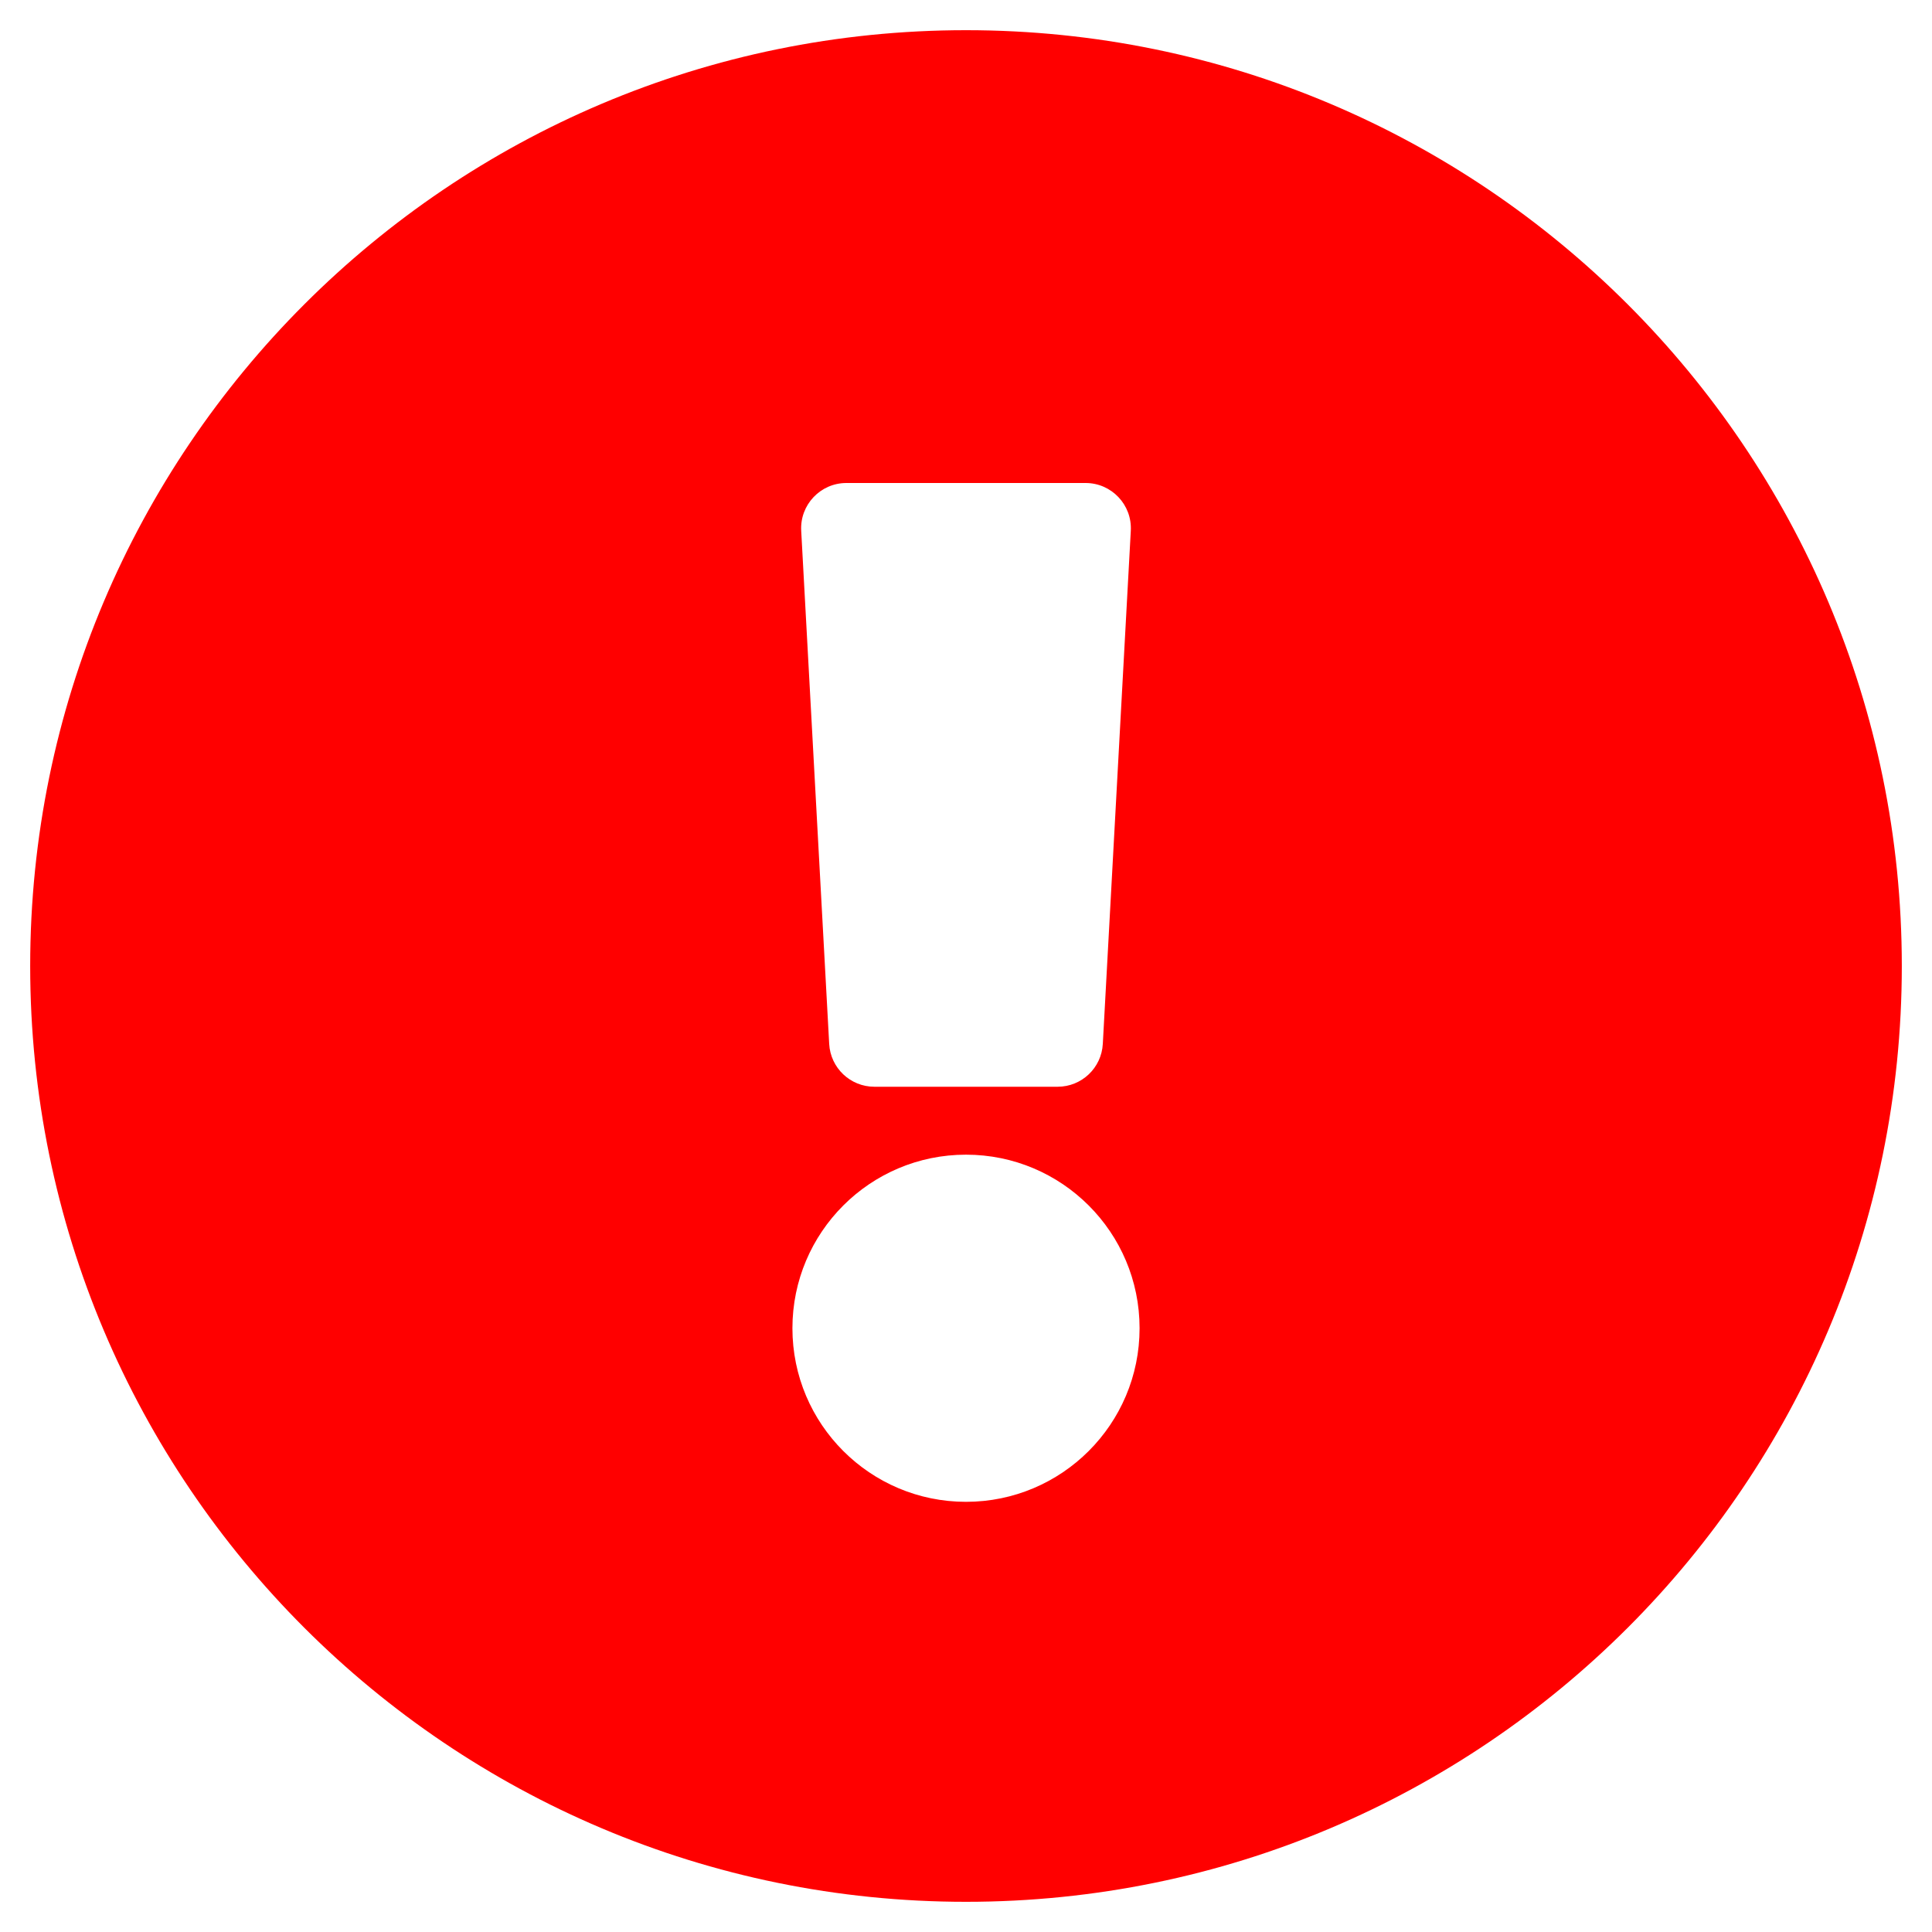
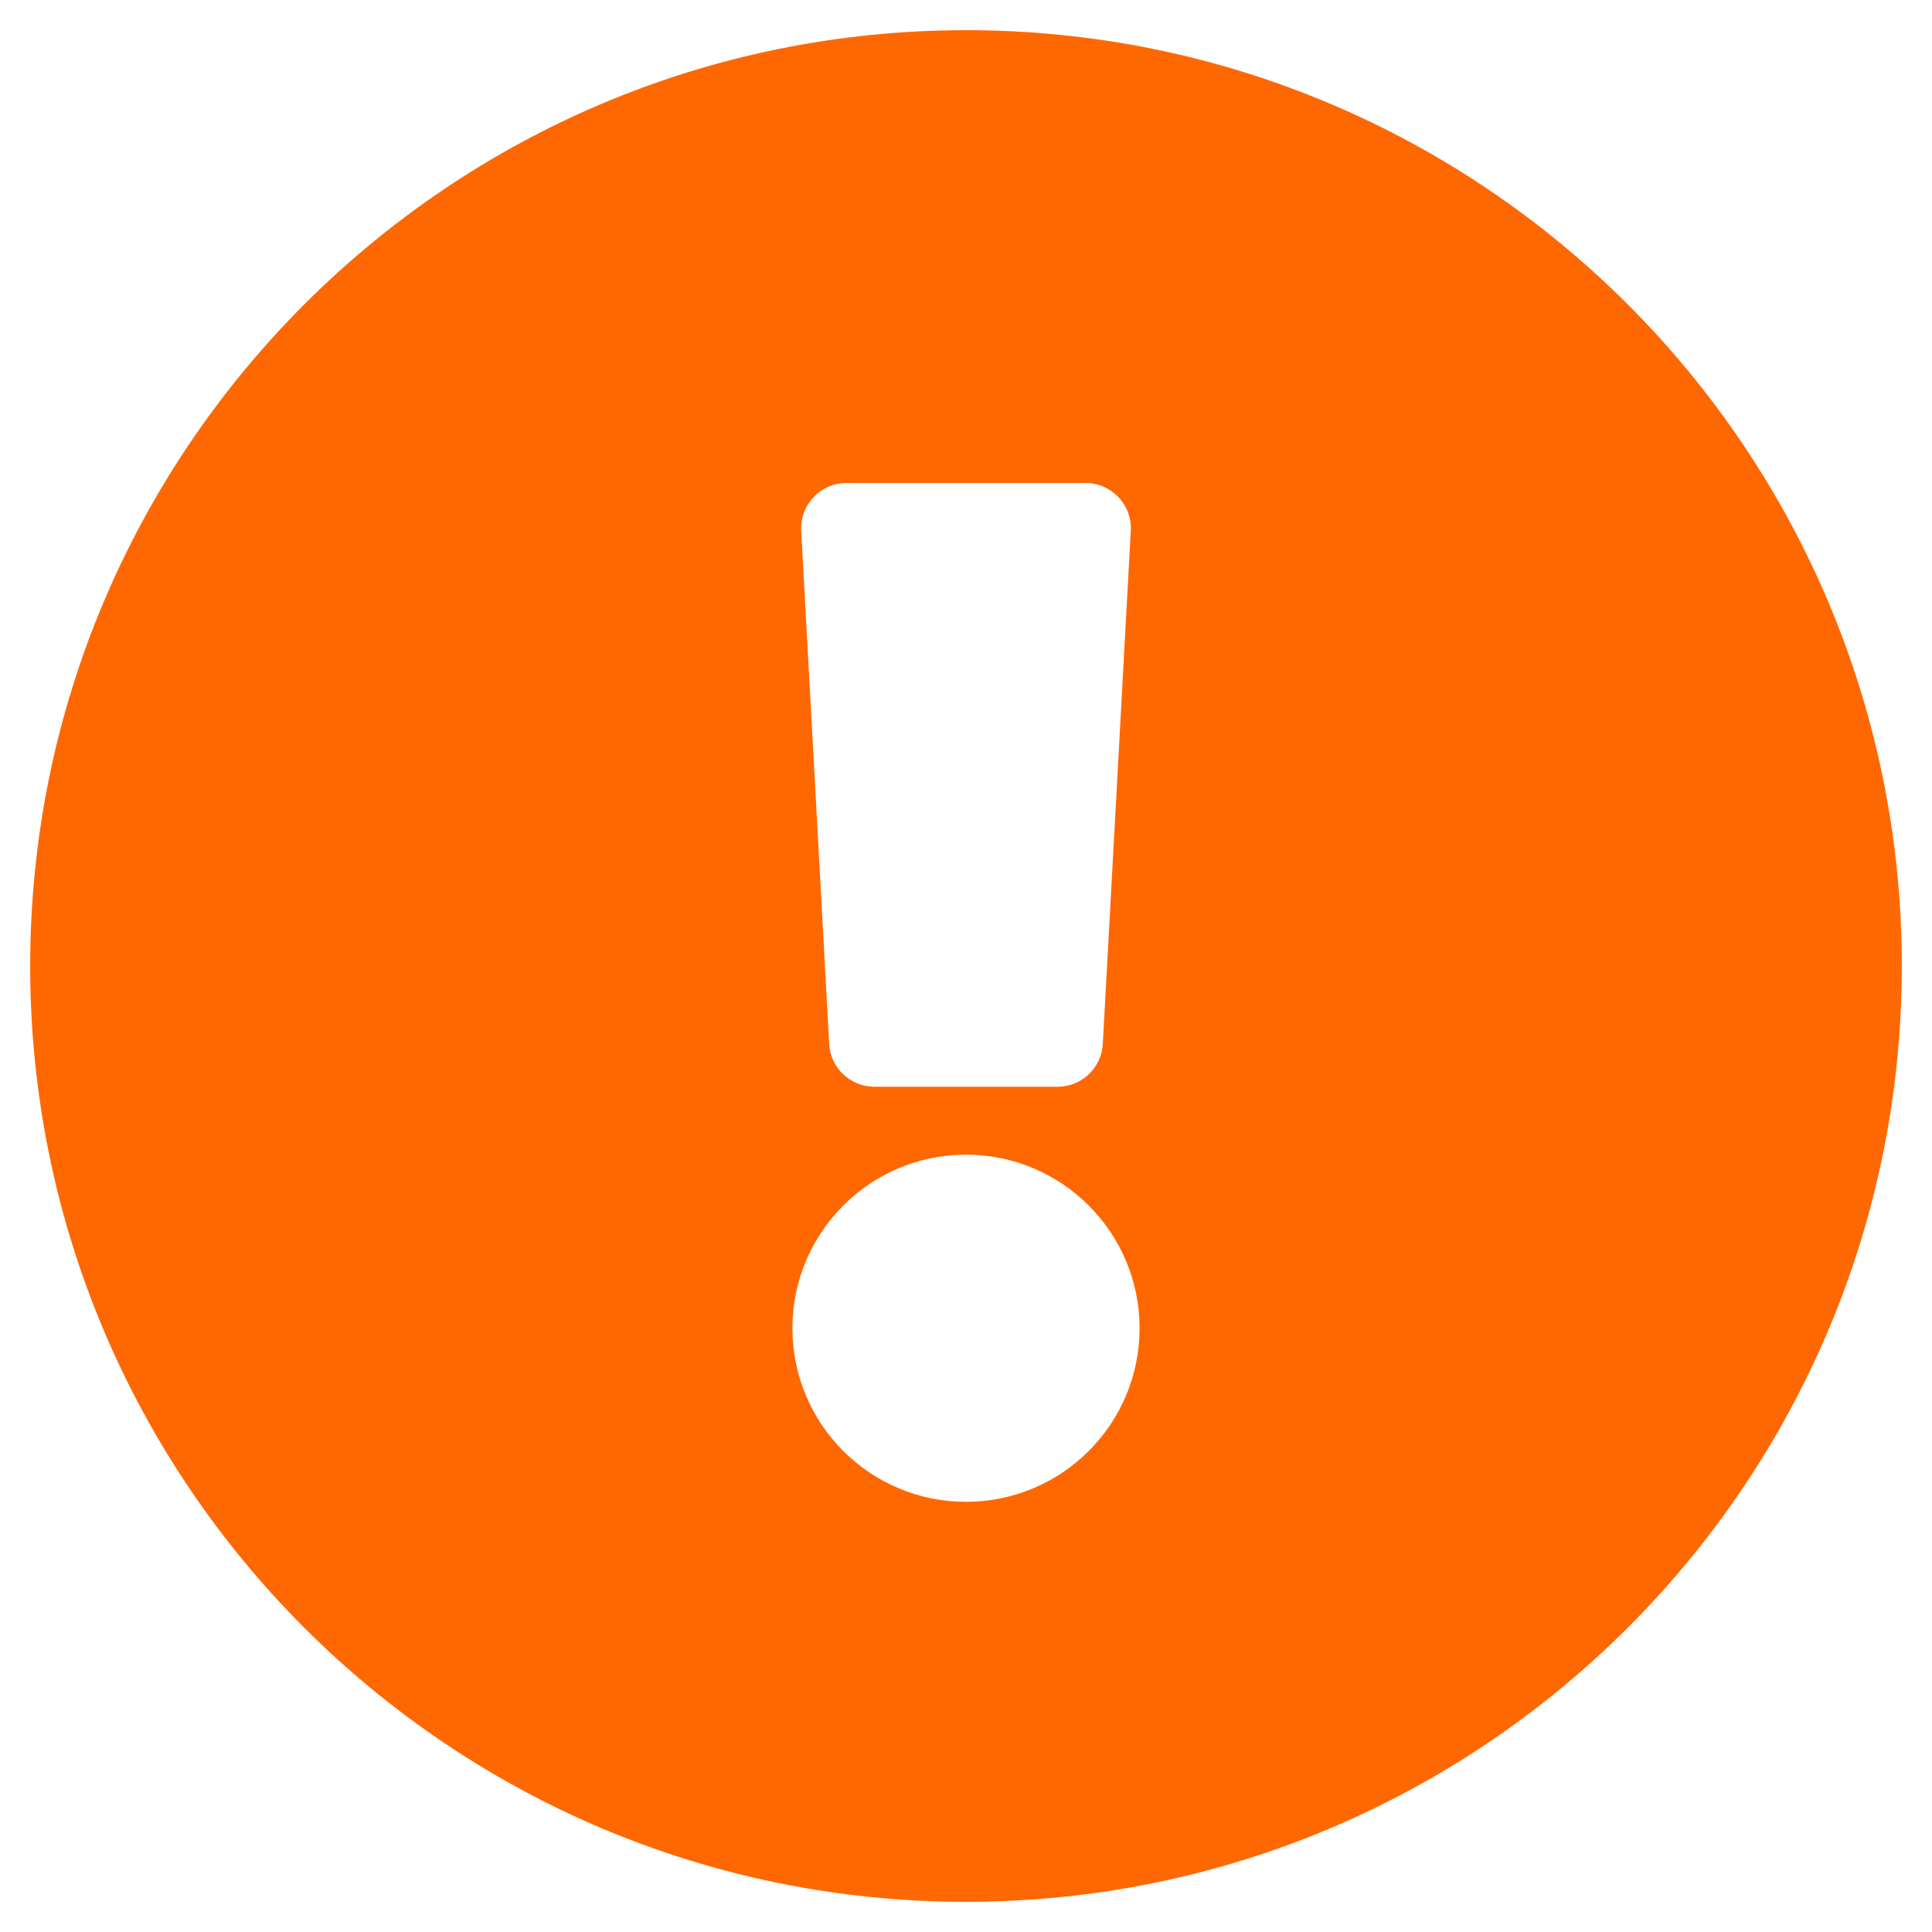
<svg xmlns="http://www.w3.org/2000/svg" aria-hidden="true" focusable="false" data-prefix="fas" data-icon="exclamation-circle" class="svg-inline--fa fa-exclamation-circle fa-w-16" role="img" viewBox="0 0 512 512">
-   <path fill="red" d="M504 256c0 136.997-111.043 248-248 248S8 392.997 8 256C8 119.083 119.043 8 256 8s248 111.083 248 248zm-248 50c-25.405 0-46 20.595-46 46s20.595 46 46 46 46-20.595 46-46-20.595-46-46-46zm-43.673-165.346l7.418 136c.347 6.364 5.609 11.346 11.982 11.346h48.546c6.373 0 11.635-4.982 11.982-11.346l7.418-136c.375-6.874-5.098-12.654-11.982-12.654h-63.383c-6.884 0-12.356 5.78-11.981 12.654z" />
+   <path fill="#ff6700" d="M504 256c0 136.997-111.043 248-248 248S8 392.997 8 256C8 119.083 119.043 8 256 8s248 111.083 248 248zm-248 50c-25.405 0-46 20.595-46 46s20.595 46 46 46 46-20.595 46-46-20.595-46-46-46zm-43.673-165.346l7.418 136c.347 6.364 5.609 11.346 11.982 11.346h48.546c6.373 0 11.635-4.982 11.982-11.346l7.418-136c.375-6.874-5.098-12.654-11.982-12.654h-63.383c-6.884 0-12.356 5.78-11.981 12.654z" />
</svg>
